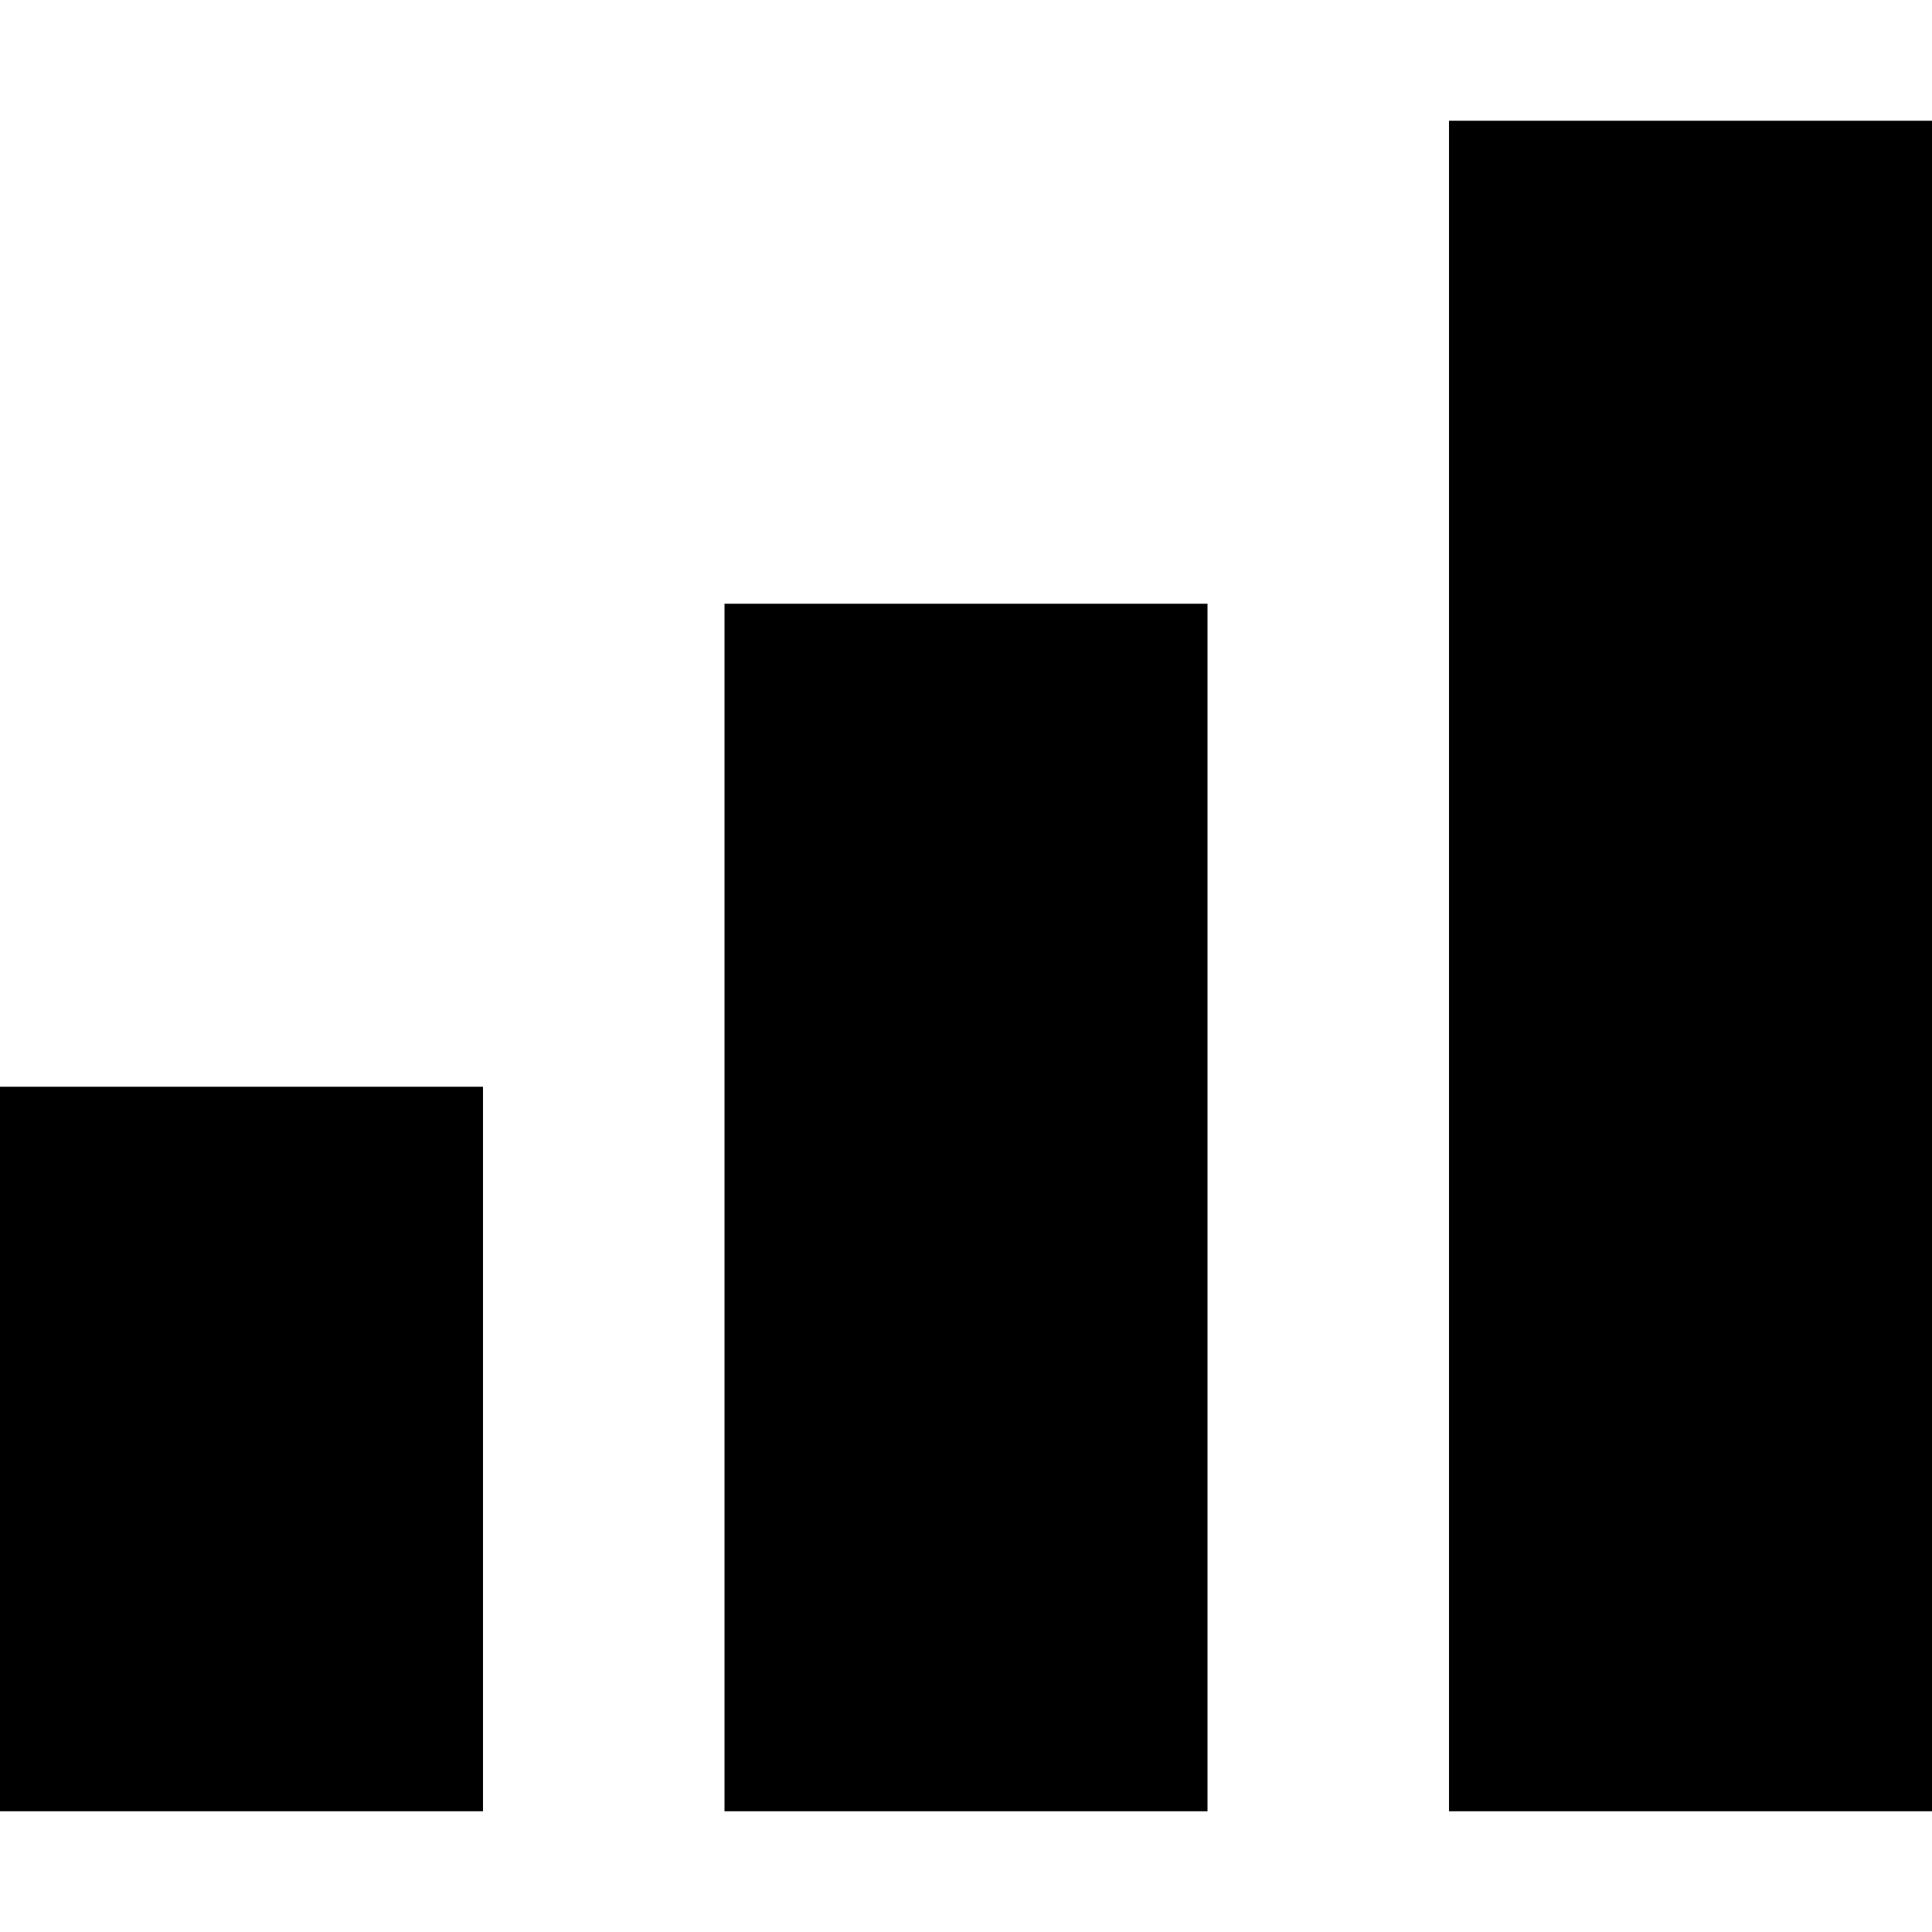
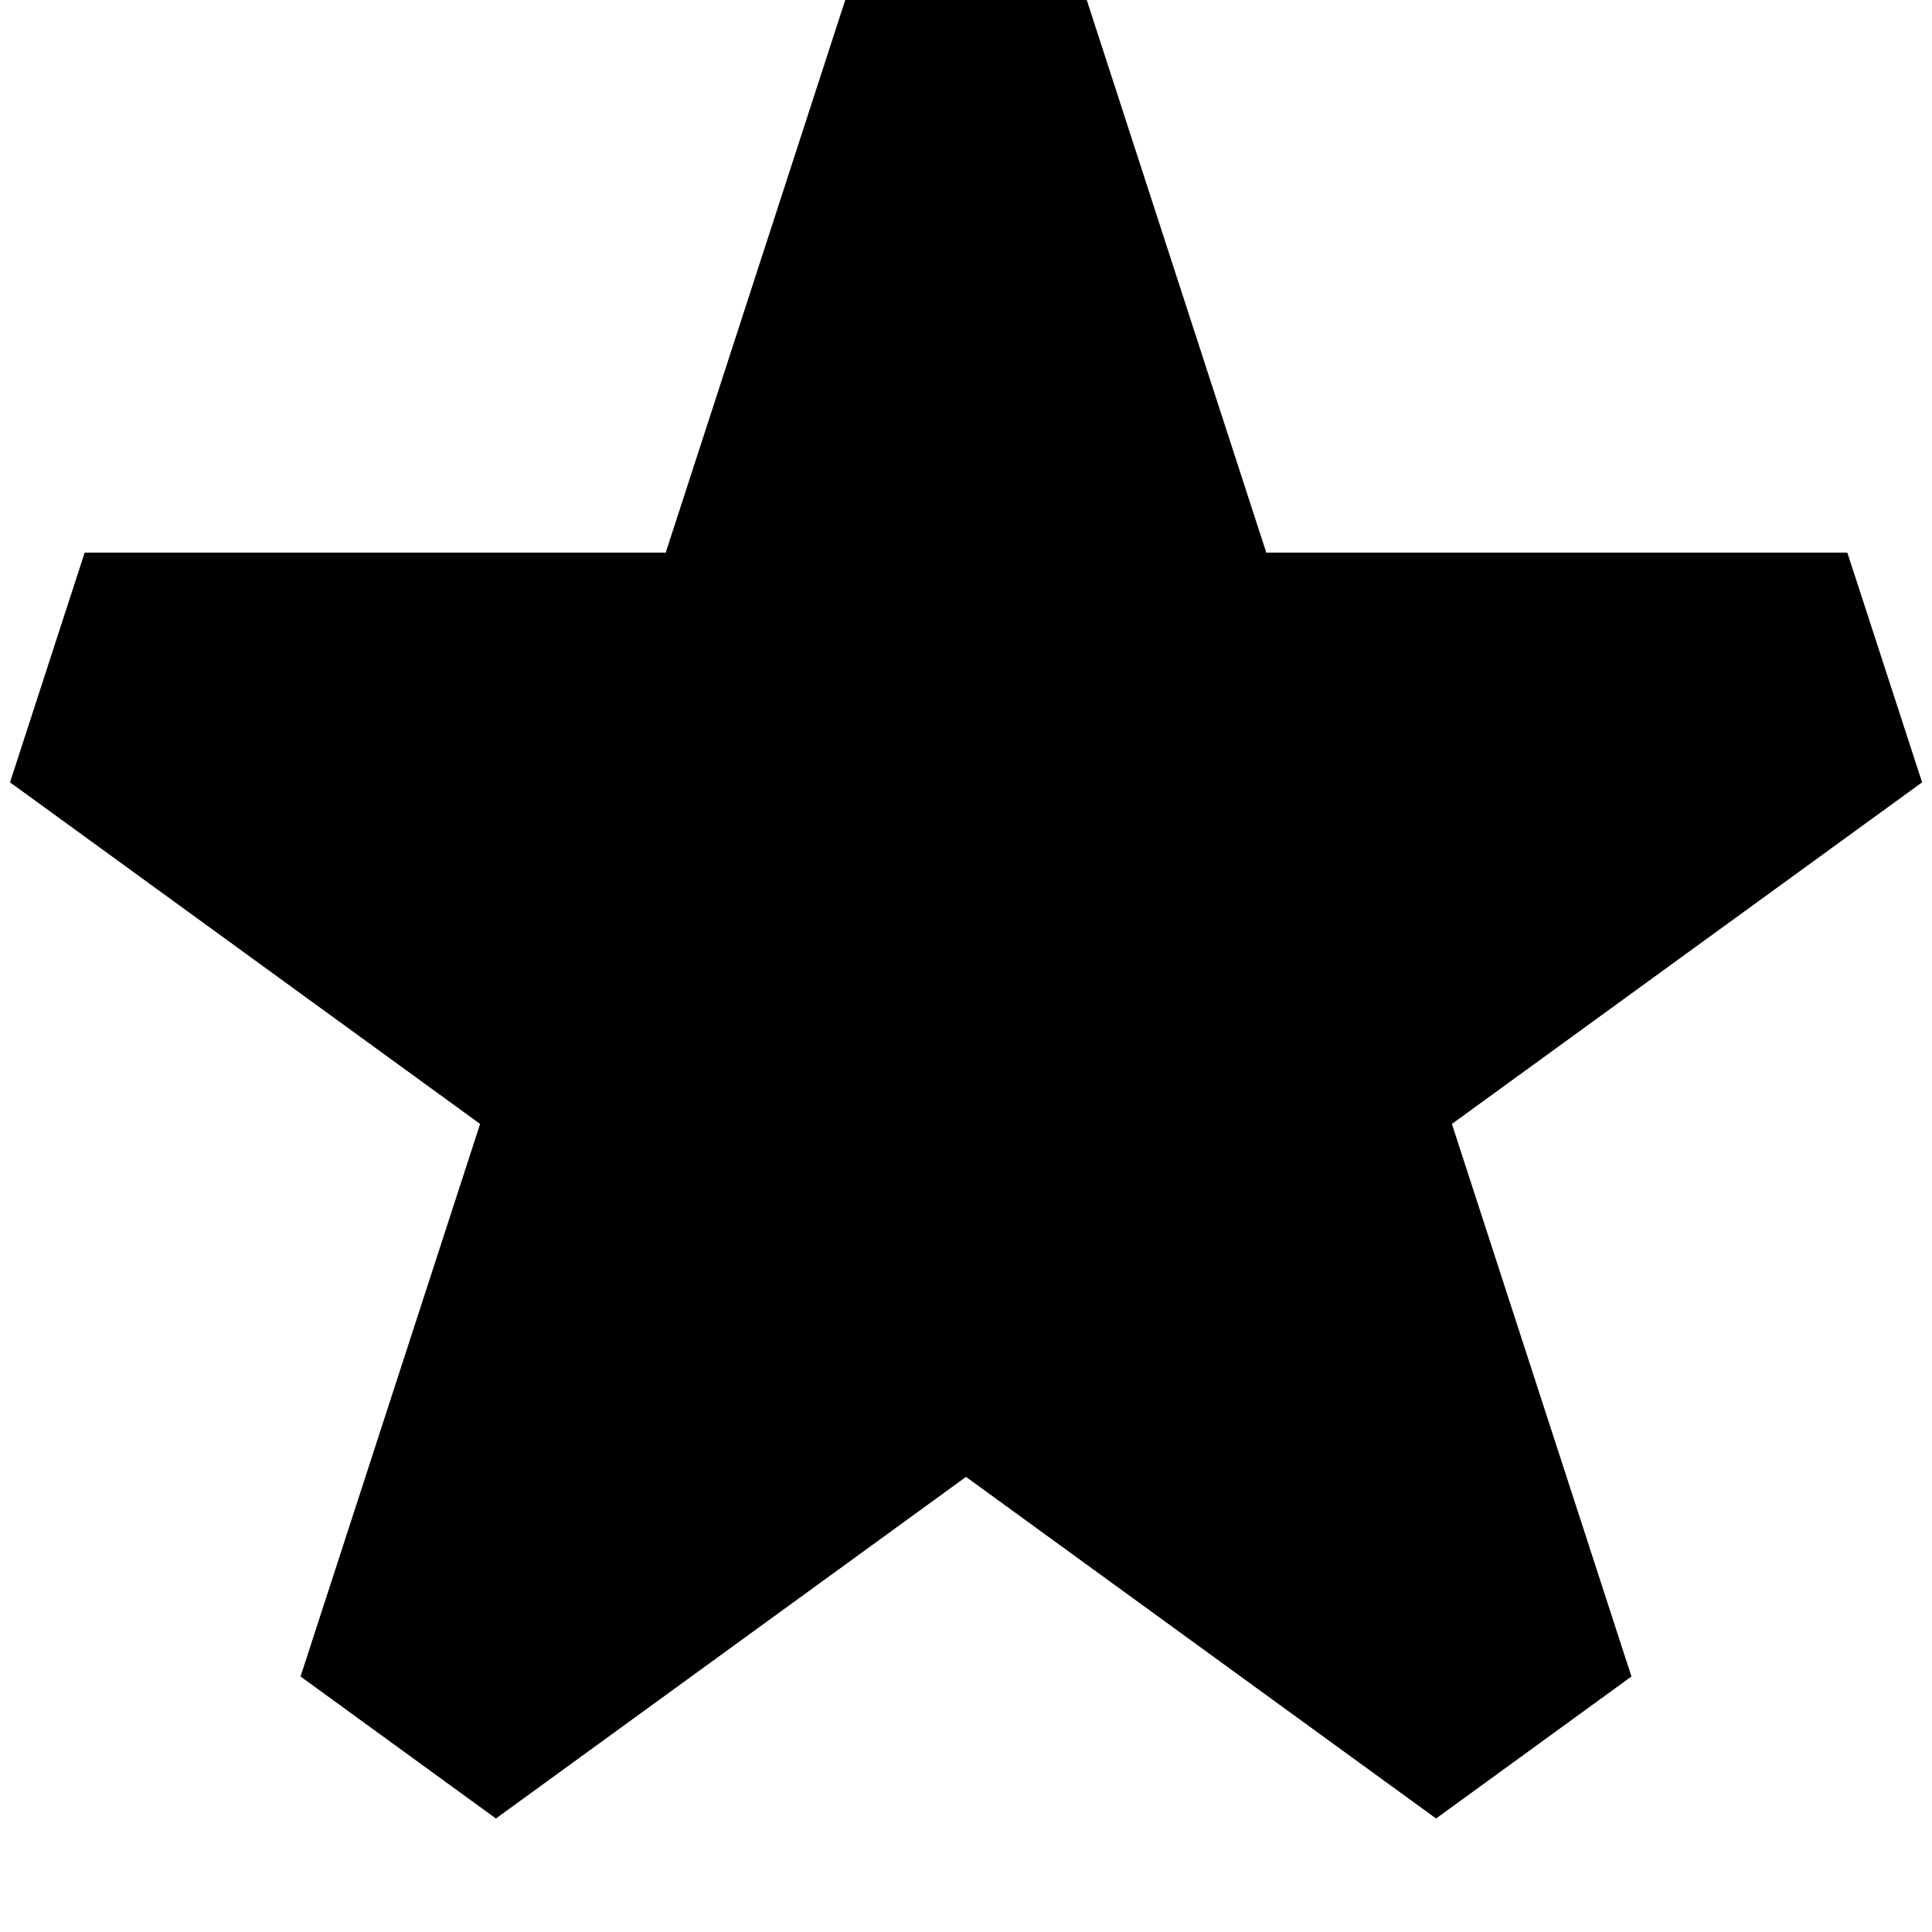
<svg xmlns="http://www.w3.org/2000/svg" width="800px" height="800px" viewBox="0 0 16 16" fill="none">
-   <path d="M16 1H12V15H16V1Z" fill="#000000" />
-   <path d="M6 5H10V15H6V5Z" fill="#000000" />
-   <path d="M0 9H4V15H0V9Z" fill="#000000" />
+   <path d="M9 0H7L5.513 4.577L0.701 4.577L0.083 6.479L3.976 9.308L2.489 13.884L4.107 15.06L8 12.231L11.893 15.06L13.511 13.884L12.024 9.308L15.918 6.479L15.299 4.577L10.487 4.577L9 0Z" fill="#000000" />
</svg>
